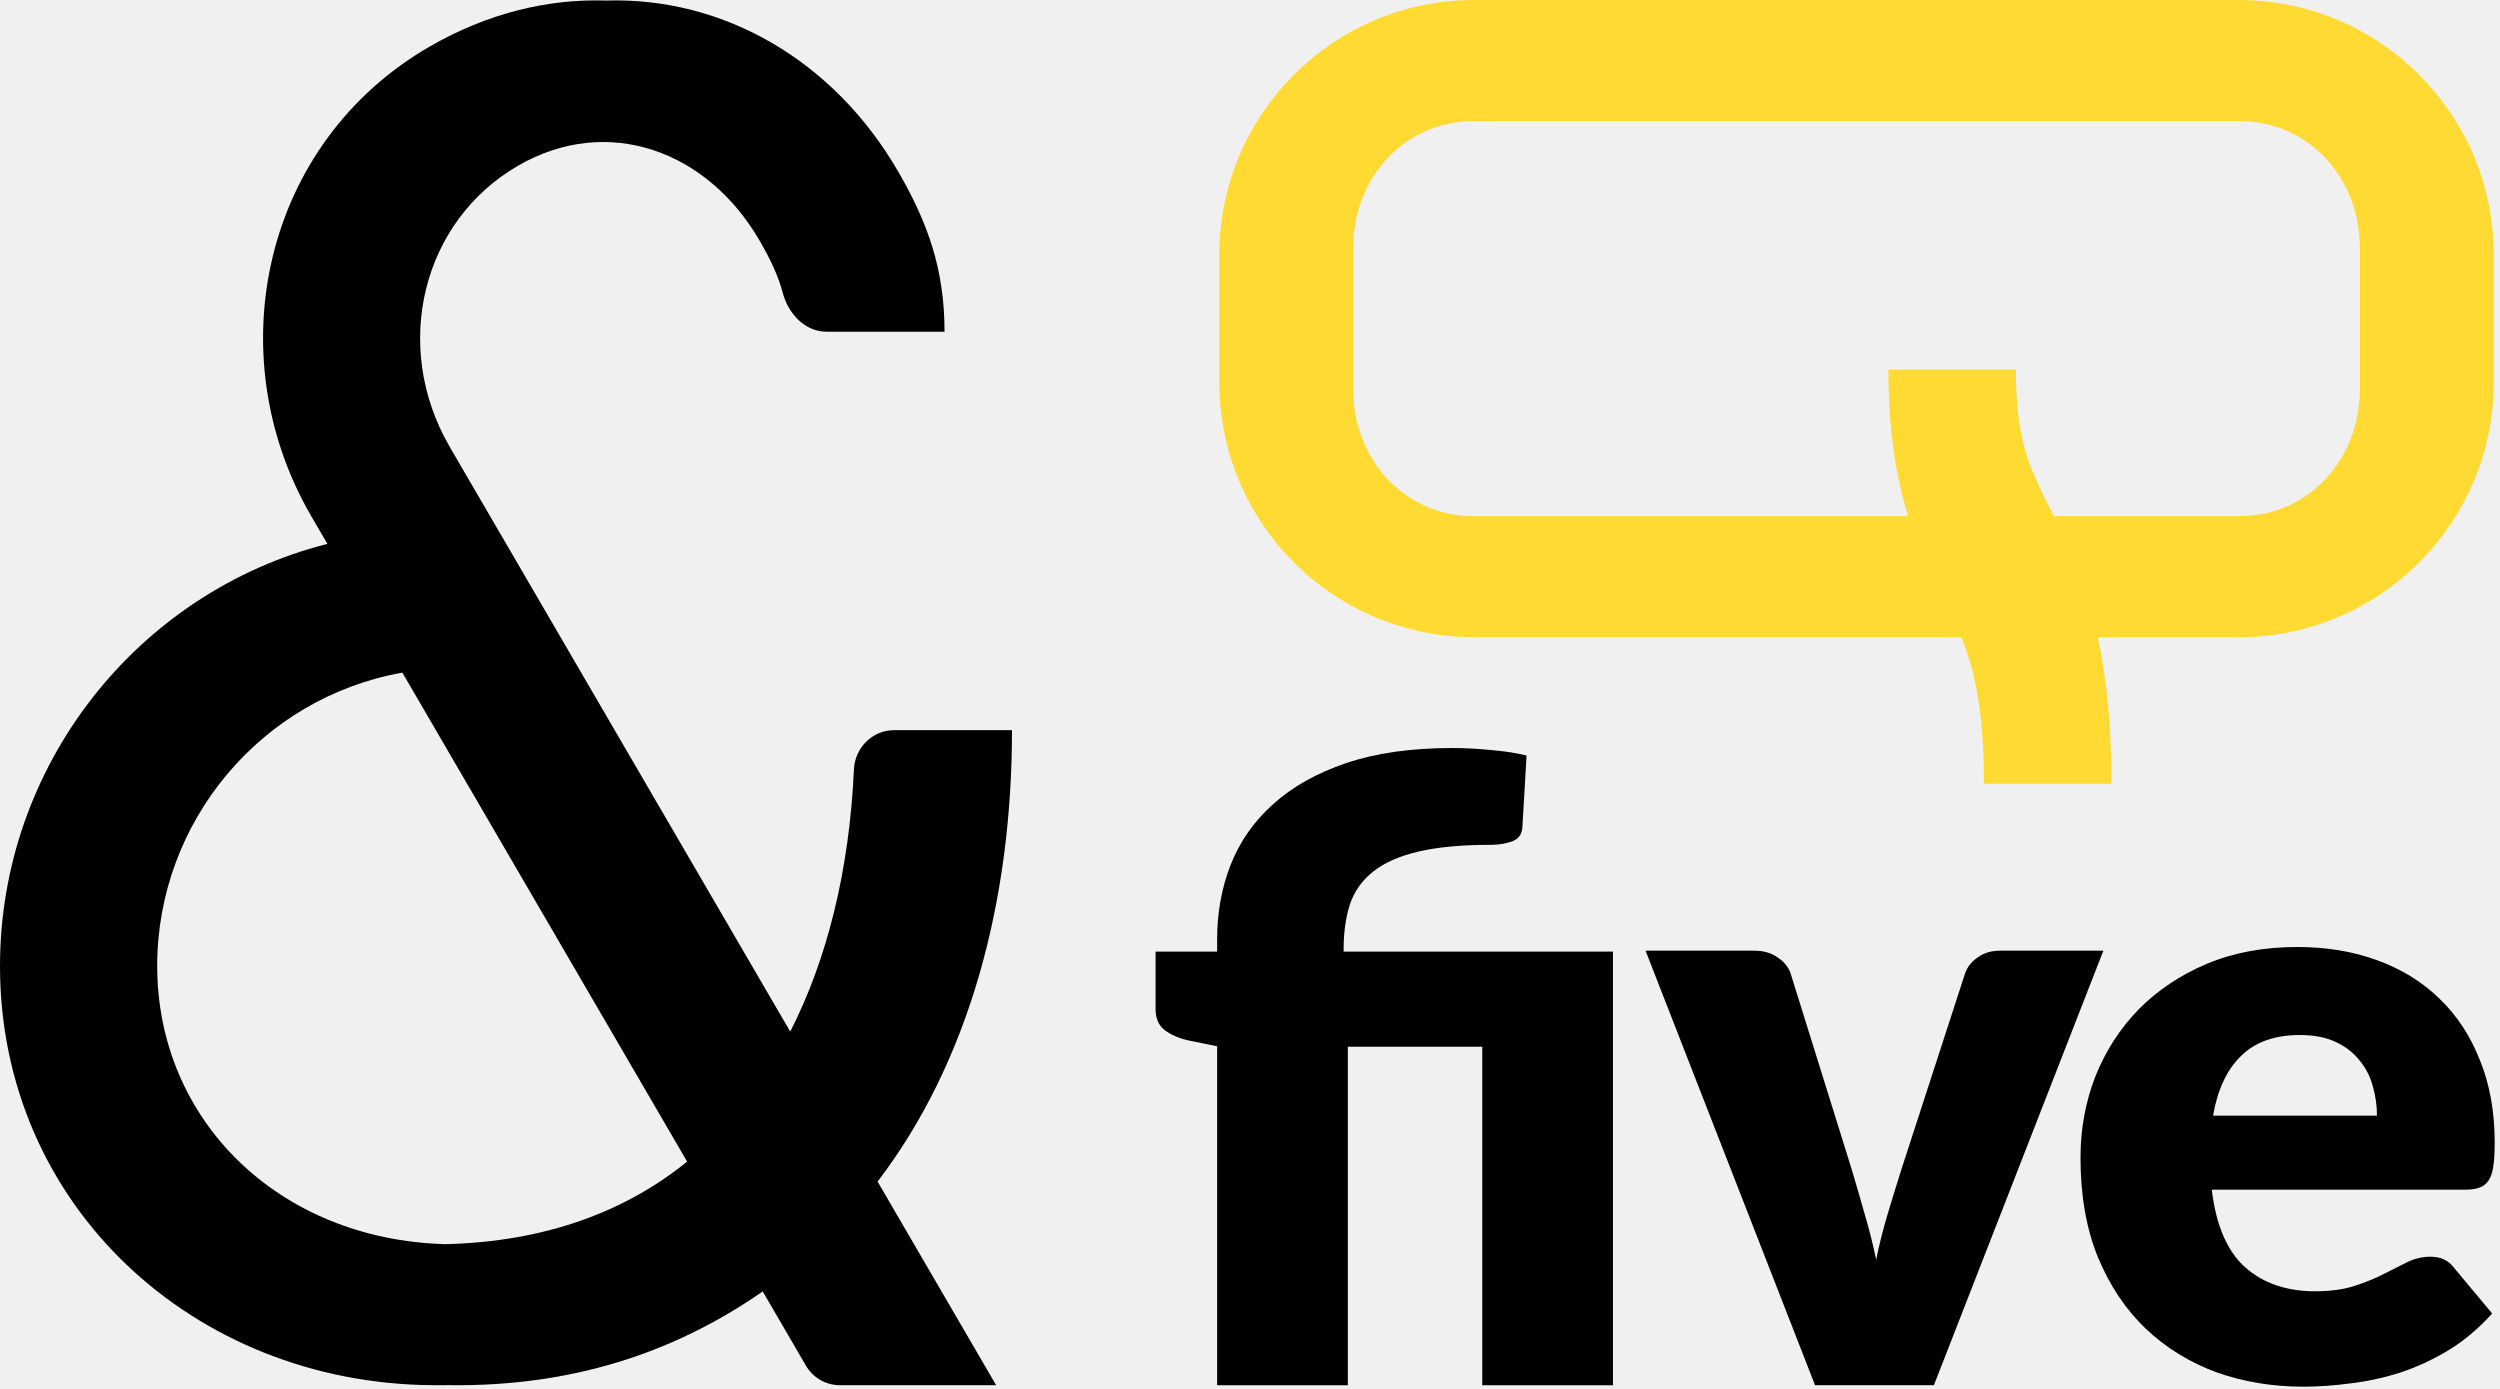
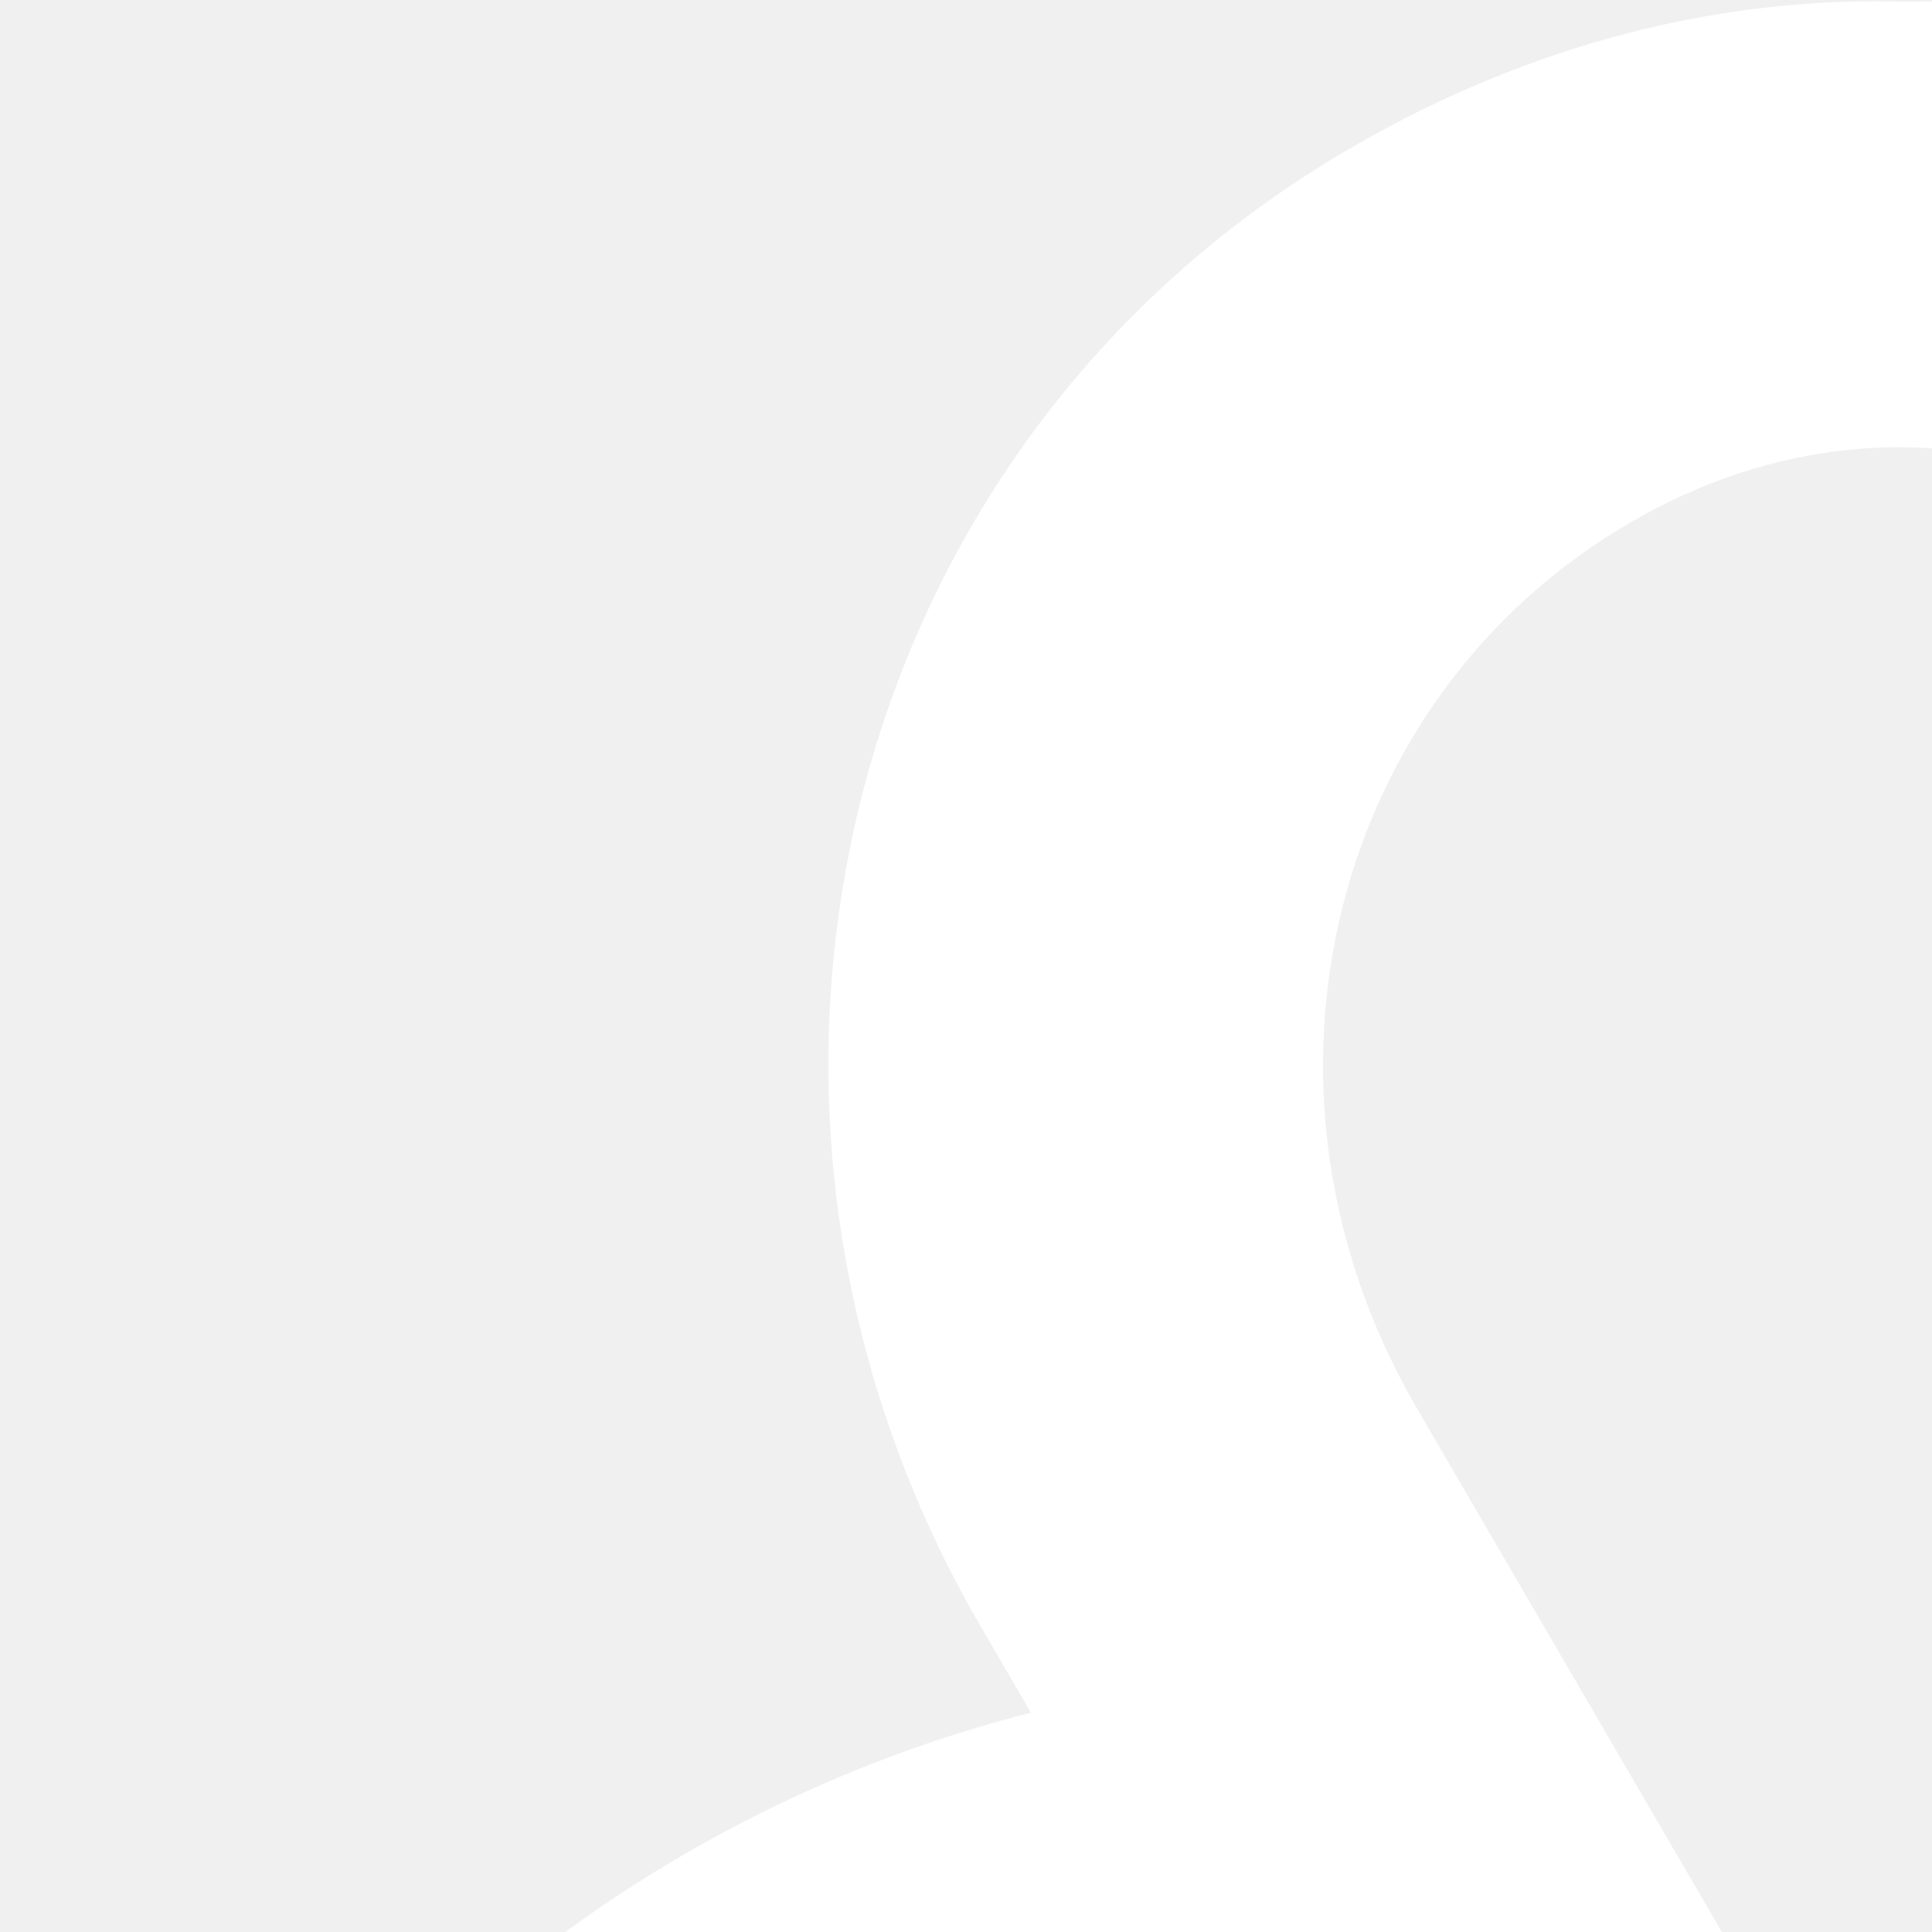
- <svg xmlns="http://www.w3.org/2000/svg" viewBox="0 0 326 181" fill="none">
-   <path d="M252.181 180.627L236.679 180.627L214.58 123.97L228.763 123.97C229.972 123.97 230.98 124.261 231.787 124.843C232.629 125.389 233.197 126.081 233.491 126.918L241.407 152.304C242.03 154.379 242.616 156.399 243.166 158.364C243.752 160.33 244.247 162.295 244.65 164.261C245.053 162.295 245.548 160.33 246.134 158.364C246.721 156.399 247.344 154.379 248.003 152.304L256.249 126.918C256.542 126.081 257.092 125.389 257.898 124.843C258.705 124.261 259.658 123.97 260.757 123.97L274.28 123.97L252.181 180.627Z" fill="black" />
-   <path d="M189.39 97.542C191.039 97.542 192.743 97.632 194.502 97.814C196.261 97.96 197.782 98.197 199.064 98.524L198.516 107.927C198.442 108.837 197.983 109.437 197.141 109.729C196.298 110.02 195.4 110.165 194.447 110.165C190.636 110.165 187.484 110.456 184.992 111.038C182.5 111.62 180.521 112.494 179.055 113.659C177.626 114.787 176.618 116.207 176.031 117.917C175.482 119.628 175.207 121.593 175.207 123.813L175.207 124.087L210.33 124.087L210.33 180.635L193.289 180.635L193.289 136.491L175.757 136.491L175.757 180.635L158.715 180.635L158.715 136.438L154.977 135.673C153.694 135.382 152.65 134.926 151.844 134.308C151.074 133.689 150.689 132.779 150.689 131.578L150.689 124.087L158.715 124.087L158.715 122.437C158.715 119.015 159.301 115.794 160.474 112.773C161.683 109.716 163.534 107.078 166.026 104.857C168.518 102.601 171.688 100.817 175.536 99.507C179.421 98.197 184.039 97.542 189.39 97.542Z" fill="black" />
+ <svg xmlns="http://www.w3.org/2000/svg" viewBox="0 0 80 80" fill="none">
+   <path d="M252.181 180.627L236.679 180.627L214.58 123.97L228.763 123.97C229.972 123.97 230.98 124.261 231.787 124.843C232.629 125.389 233.197 126.081 233.491 126.918L241.407 152.304C242.03 154.379 242.616 156.399 243.166 158.364C243.752 160.33 244.247 162.295 244.65 164.261C245.053 162.295 245.548 160.33 246.134 158.364C246.721 156.399 247.344 154.379 248.003 152.304L256.249 126.918C256.542 126.081 257.092 125.389 257.898 124.843C258.705 124.261 259.658 123.97 260.757 123.97L274.28 123.97L252.181 180.627Z" fill="white" />
+   <path d="M189.39 97.542C191.039 97.542 192.743 97.632 194.502 97.814C196.261 97.96 197.782 98.197 199.064 98.524L198.516 107.927C198.442 108.837 197.983 109.437 197.141 109.729C196.298 110.02 195.4 110.165 194.447 110.165C190.636 110.165 187.484 110.456 184.992 111.038C182.5 111.62 180.521 112.494 179.055 113.659C177.626 114.787 176.618 116.207 176.031 117.917C175.482 119.628 175.207 121.593 175.207 123.813L175.207 124.087L210.33 124.087L210.33 180.635L193.289 180.635L193.289 136.491L175.757 136.491L175.757 180.635L158.715 180.635L158.715 136.438L154.977 135.673C153.694 135.382 152.65 134.926 151.844 134.308C151.074 133.689 150.689 132.779 150.689 131.578L150.689 124.087L158.715 124.087L158.715 122.437C158.715 119.015 159.301 115.794 160.474 112.773C161.683 109.716 163.534 107.078 166.026 104.857C168.518 102.601 171.688 100.817 175.536 99.507C179.421 98.197 184.039 97.542 189.39 97.542Z" fill="white" />
  <path fill-rule="evenodd" clip-rule="evenodd" d="M291.944 2.32456e-05C310.301 2.64552e-05 325.182 14.881 325.182 33.237L325.182 49.856C325.182 67.926 310.762 82.628 292.802 83.083L291.944 83.093L192.233 83.093L191.375 83.083C173.701 82.635 159.454 68.389 159.007 50.714L158.996 49.856L158.996 33.237C158.996 14.881 173.877 2.86952e-06 192.233 5.8114e-06L291.944 2.32456e-05ZM192.233 15.788C183.055 15.788 176.446 23.228 176.446 32.406L176.446 50.687C176.446 59.865 183.055 67.306 192.233 67.306L291.944 67.306C301.123 67.306 307.732 59.865 307.732 50.687L307.732 32.406C307.732 23.228 301.123 15.788 291.944 15.788L192.233 15.788Z" fill="#ffda33" />
  <path d="M262.867 48.192C262.867 53.533 263.491 56.806 264.221 59.18C265.022 61.788 266.052 63.758 267.764 67.193C269.417 70.512 271.439 74.734 272.949 80.564C274.457 86.388 275.331 93.304 275.331 102.203L258.712 102.203C258.712 95.183 258.028 90.657 257.199 87.456C256.371 84.26 255.277 81.873 253.815 78.938C252.41 76.12 250.324 72.192 248.789 67.195C247.181 61.965 246.248 55.928 246.248 48.192L262.867 48.192Z" fill="#ffda33" />
-   <path fill-rule="evenodd" clip-rule="evenodd" d="M78.999 0.072C94.282 -0.411 108.722 7.817 117.166 22.442C121.026 29.128 123.167 35.179 123.167 43.254H107.792C104.962 43.254 102.787 40.917 102.069 38.179C101.53 36.12 100.585 34.034 99.07 31.41C92.265 19.624 79.22 14.873 67.573 21.598C55.088 28.806 51.024 45.038 58.598 58.191L103.047 134.522C107.891 125.032 110.76 113.41 111.351 100.336C111.479 97.508 113.759 95.211 116.59 95.211H131.964C131.964 117.549 126.386 138.444 114.437 154.079L129.898 180.631H109.526C107.702 180.631 106.014 179.66 105.096 178.084L99.459 168.403C88.672 175.899 75.873 180.521 60.217 180.631C59.698 180.64 59.363 180.627 58.935 180.627C58.777 180.626 58.618 180.623 58.459 180.621C58.192 180.625 57.923 180.629 57.654 180.631C57.135 180.64 56.8 180.627 56.373 180.627C25.268 180.406 0 157.232 0 125.96C0 99.893 17.823 77.251 42.69 70.919L40.535 67.218L40.526 67.203L40.518 67.189C28.356 46.123 34.312 18.61 56.042 6.064C63.548 1.73 71.415 -0.171 78.999 0.072ZM52.468 87.71C34.051 90.995 20.5 107.149 20.499 125.96C20.5 146.016 36.248 161.623 58.052 162.239C71.155 161.928 81.568 157.974 89.602 151.476L52.468 87.71Z" fill="black" />
-   <path d="M299.572 123.489C303.364 123.489 306.825 124.061 309.955 125.206C313.121 126.35 315.827 128.012 318.073 130.193C320.355 132.375 322.123 135.056 323.374 138.239C324.663 141.385 325.307 144.961 325.307 148.965C325.307 150.217 325.252 151.236 325.141 152.022C325.031 152.809 324.829 153.435 324.534 153.9C324.239 154.364 323.834 154.686 323.319 154.865C322.84 155.044 322.215 155.133 321.441 155.133L288.417 155.133C288.969 159.781 290.423 163.16 292.779 165.27C295.136 167.344 298.173 168.381 301.892 168.381C303.88 168.381 305.592 168.148 307.028 167.683C308.463 167.219 309.734 166.7 310.838 166.128C311.979 165.556 313.01 165.038 313.931 164.573C314.888 164.108 315.882 163.875 316.913 163.875C318.275 163.875 319.306 164.358 320.006 165.324L324.976 171.277C323.209 173.243 321.294 174.852 319.232 176.104C317.207 177.32 315.109 178.285 312.937 179C310.801 179.679 308.648 180.144 306.475 180.395C304.34 180.681 302.297 180.824 300.345 180.824C296.332 180.824 292.559 180.198 289.024 178.947C285.527 177.659 282.452 175.764 279.802 173.261C277.188 170.758 275.107 167.648 273.561 163.929C272.052 160.21 271.297 155.884 271.297 150.95C271.297 147.231 271.941 143.709 273.23 140.384C274.555 137.059 276.433 134.144 278.863 131.642C281.329 129.139 284.293 127.154 287.754 125.688C291.252 124.222 295.191 123.489 299.572 123.489ZM299.904 134.967C296.627 134.967 294.068 135.879 292.227 137.702C290.386 139.49 289.171 142.082 288.582 145.479L309.955 145.479C309.955 144.156 309.77 142.869 309.402 141.617C309.071 140.366 308.5 139.258 307.69 138.292C306.917 137.291 305.886 136.486 304.598 135.879C303.309 135.271 301.744 134.967 299.904 134.967Z" fill="black" />
+   <path fill-rule="evenodd" clip-rule="evenodd" d="M78.999 0.072C94.282 -0.411 108.722 7.817 117.166 22.442C121.026 29.128 123.167 35.179 123.167 43.254H107.792C104.962 43.254 102.787 40.917 102.069 38.179C101.53 36.12 100.585 34.034 99.07 31.41C92.265 19.624 79.22 14.873 67.573 21.598C55.088 28.806 51.024 45.038 58.598 58.191L103.047 134.522C107.891 125.032 110.76 113.41 111.351 100.336C111.479 97.508 113.759 95.211 116.59 95.211H131.964C131.964 117.549 126.386 138.444 114.437 154.079L129.898 180.631H109.526C107.702 180.631 106.014 179.66 105.096 178.084L99.459 168.403C88.672 175.899 75.873 180.521 60.217 180.631C59.698 180.64 59.363 180.627 58.935 180.627C58.777 180.626 58.618 180.623 58.459 180.621C58.192 180.625 57.923 180.629 57.654 180.631C57.135 180.64 56.8 180.627 56.373 180.627C25.268 180.406 0 157.232 0 125.96C0 99.893 17.823 77.251 42.69 70.919L40.535 67.218L40.526 67.203L40.518 67.189C28.356 46.123 34.312 18.61 56.042 6.064C63.548 1.73 71.415 -0.171 78.999 0.072ZM52.468 87.71C34.051 90.995 20.5 107.149 20.499 125.96C20.5 146.016 36.248 161.623 58.052 162.239C71.155 161.928 81.568 157.974 89.602 151.476L52.468 87.71Z" fill="white" />
+   <path d="M299.572 123.489C303.364 123.489 306.825 124.061 309.955 125.206C313.121 126.35 315.827 128.012 318.073 130.193C320.355 132.375 322.123 135.056 323.374 138.239C324.663 141.385 325.307 144.961 325.307 148.965C325.307 150.217 325.252 151.236 325.141 152.022C325.031 152.809 324.829 153.435 324.534 153.9C324.239 154.364 323.834 154.686 323.319 154.865C322.84 155.044 322.215 155.133 321.441 155.133L288.417 155.133C288.969 159.781 290.423 163.16 292.779 165.27C295.136 167.344 298.173 168.381 301.892 168.381C303.88 168.381 305.592 168.148 307.028 167.683C308.463 167.219 309.734 166.7 310.838 166.128C311.979 165.556 313.01 165.038 313.931 164.573C314.888 164.108 315.882 163.875 316.913 163.875C318.275 163.875 319.306 164.358 320.006 165.324L324.976 171.277C323.209 173.243 321.294 174.852 319.232 176.104C317.207 177.32 315.109 178.285 312.937 179C310.801 179.679 308.648 180.144 306.475 180.395C304.34 180.681 302.297 180.824 300.345 180.824C296.332 180.824 292.559 180.198 289.024 178.947C285.527 177.659 282.452 175.764 279.802 173.261C277.188 170.758 275.107 167.648 273.561 163.929C272.052 160.21 271.297 155.884 271.297 150.95C271.297 147.231 271.941 143.709 273.23 140.384C274.555 137.059 276.433 134.144 278.863 131.642C281.329 129.139 284.293 127.154 287.754 125.688C291.252 124.222 295.191 123.489 299.572 123.489ZM299.904 134.967C296.627 134.967 294.068 135.879 292.227 137.702C290.386 139.49 289.171 142.082 288.582 145.479L309.955 145.479C309.955 144.156 309.77 142.869 309.402 141.617C309.071 140.366 308.5 139.258 307.69 138.292C306.917 137.291 305.886 136.486 304.598 135.879C303.309 135.271 301.744 134.967 299.904 134.967Z" fill="white" />
</svg>
